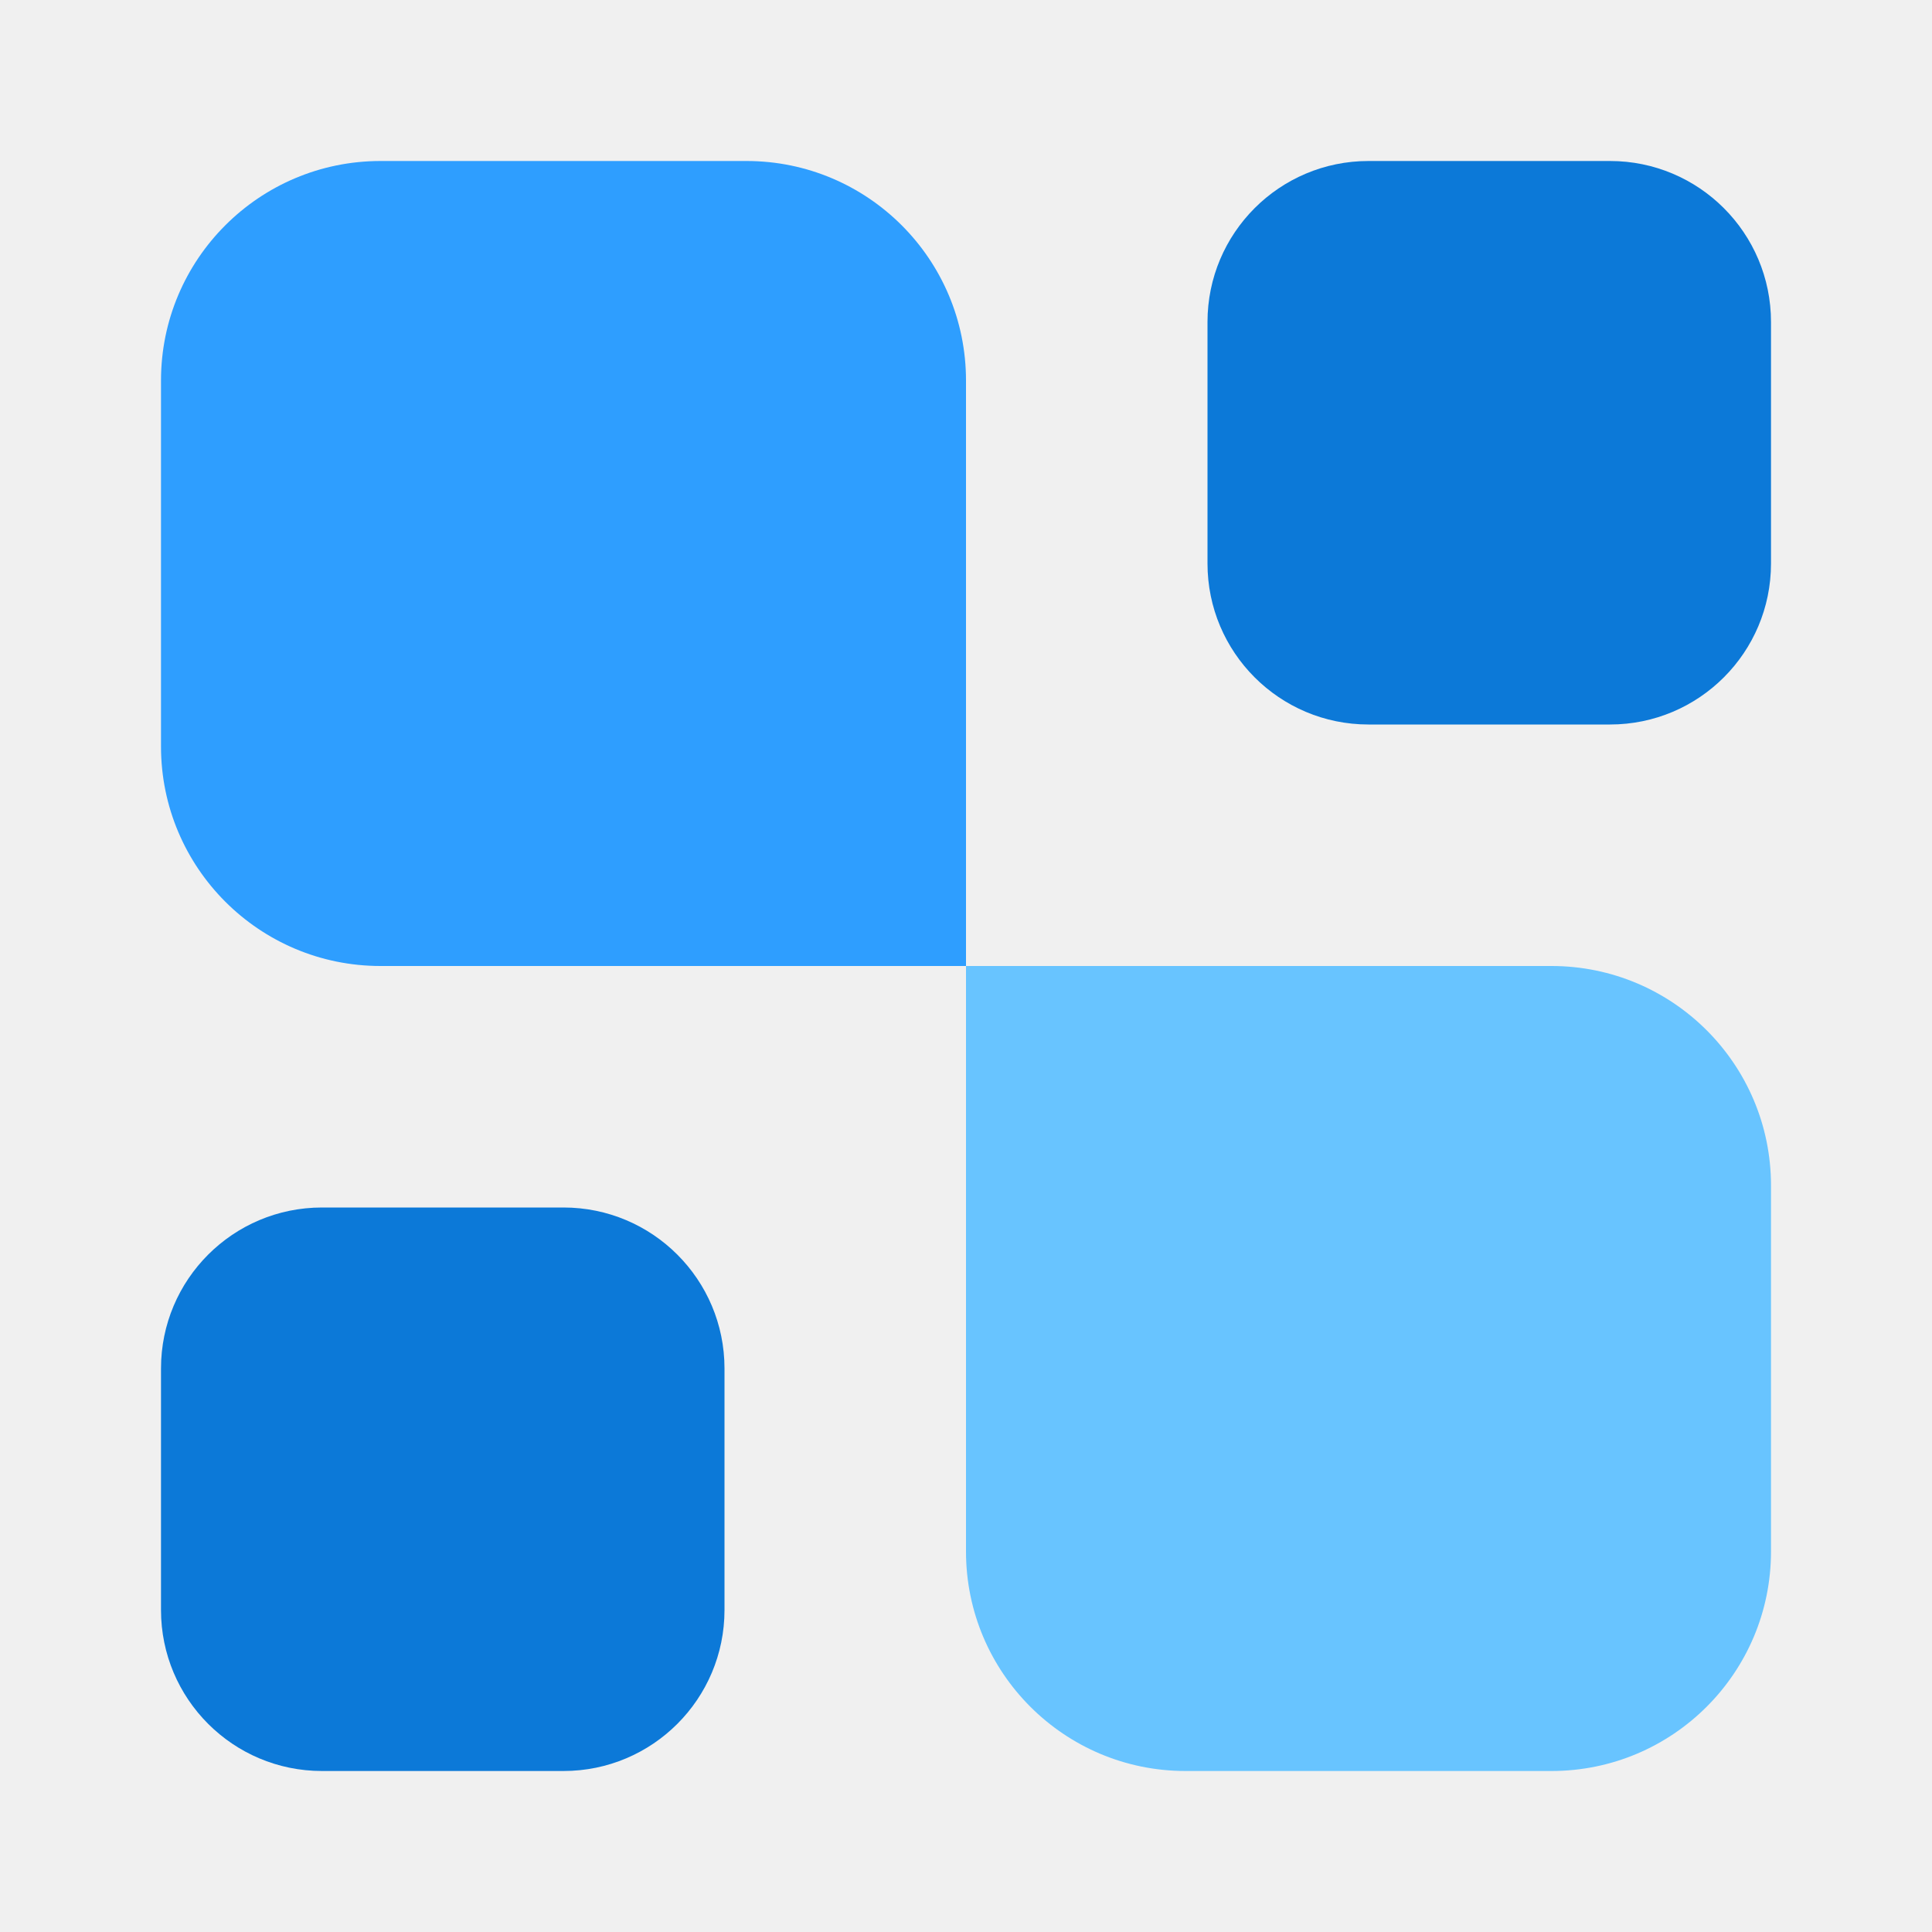
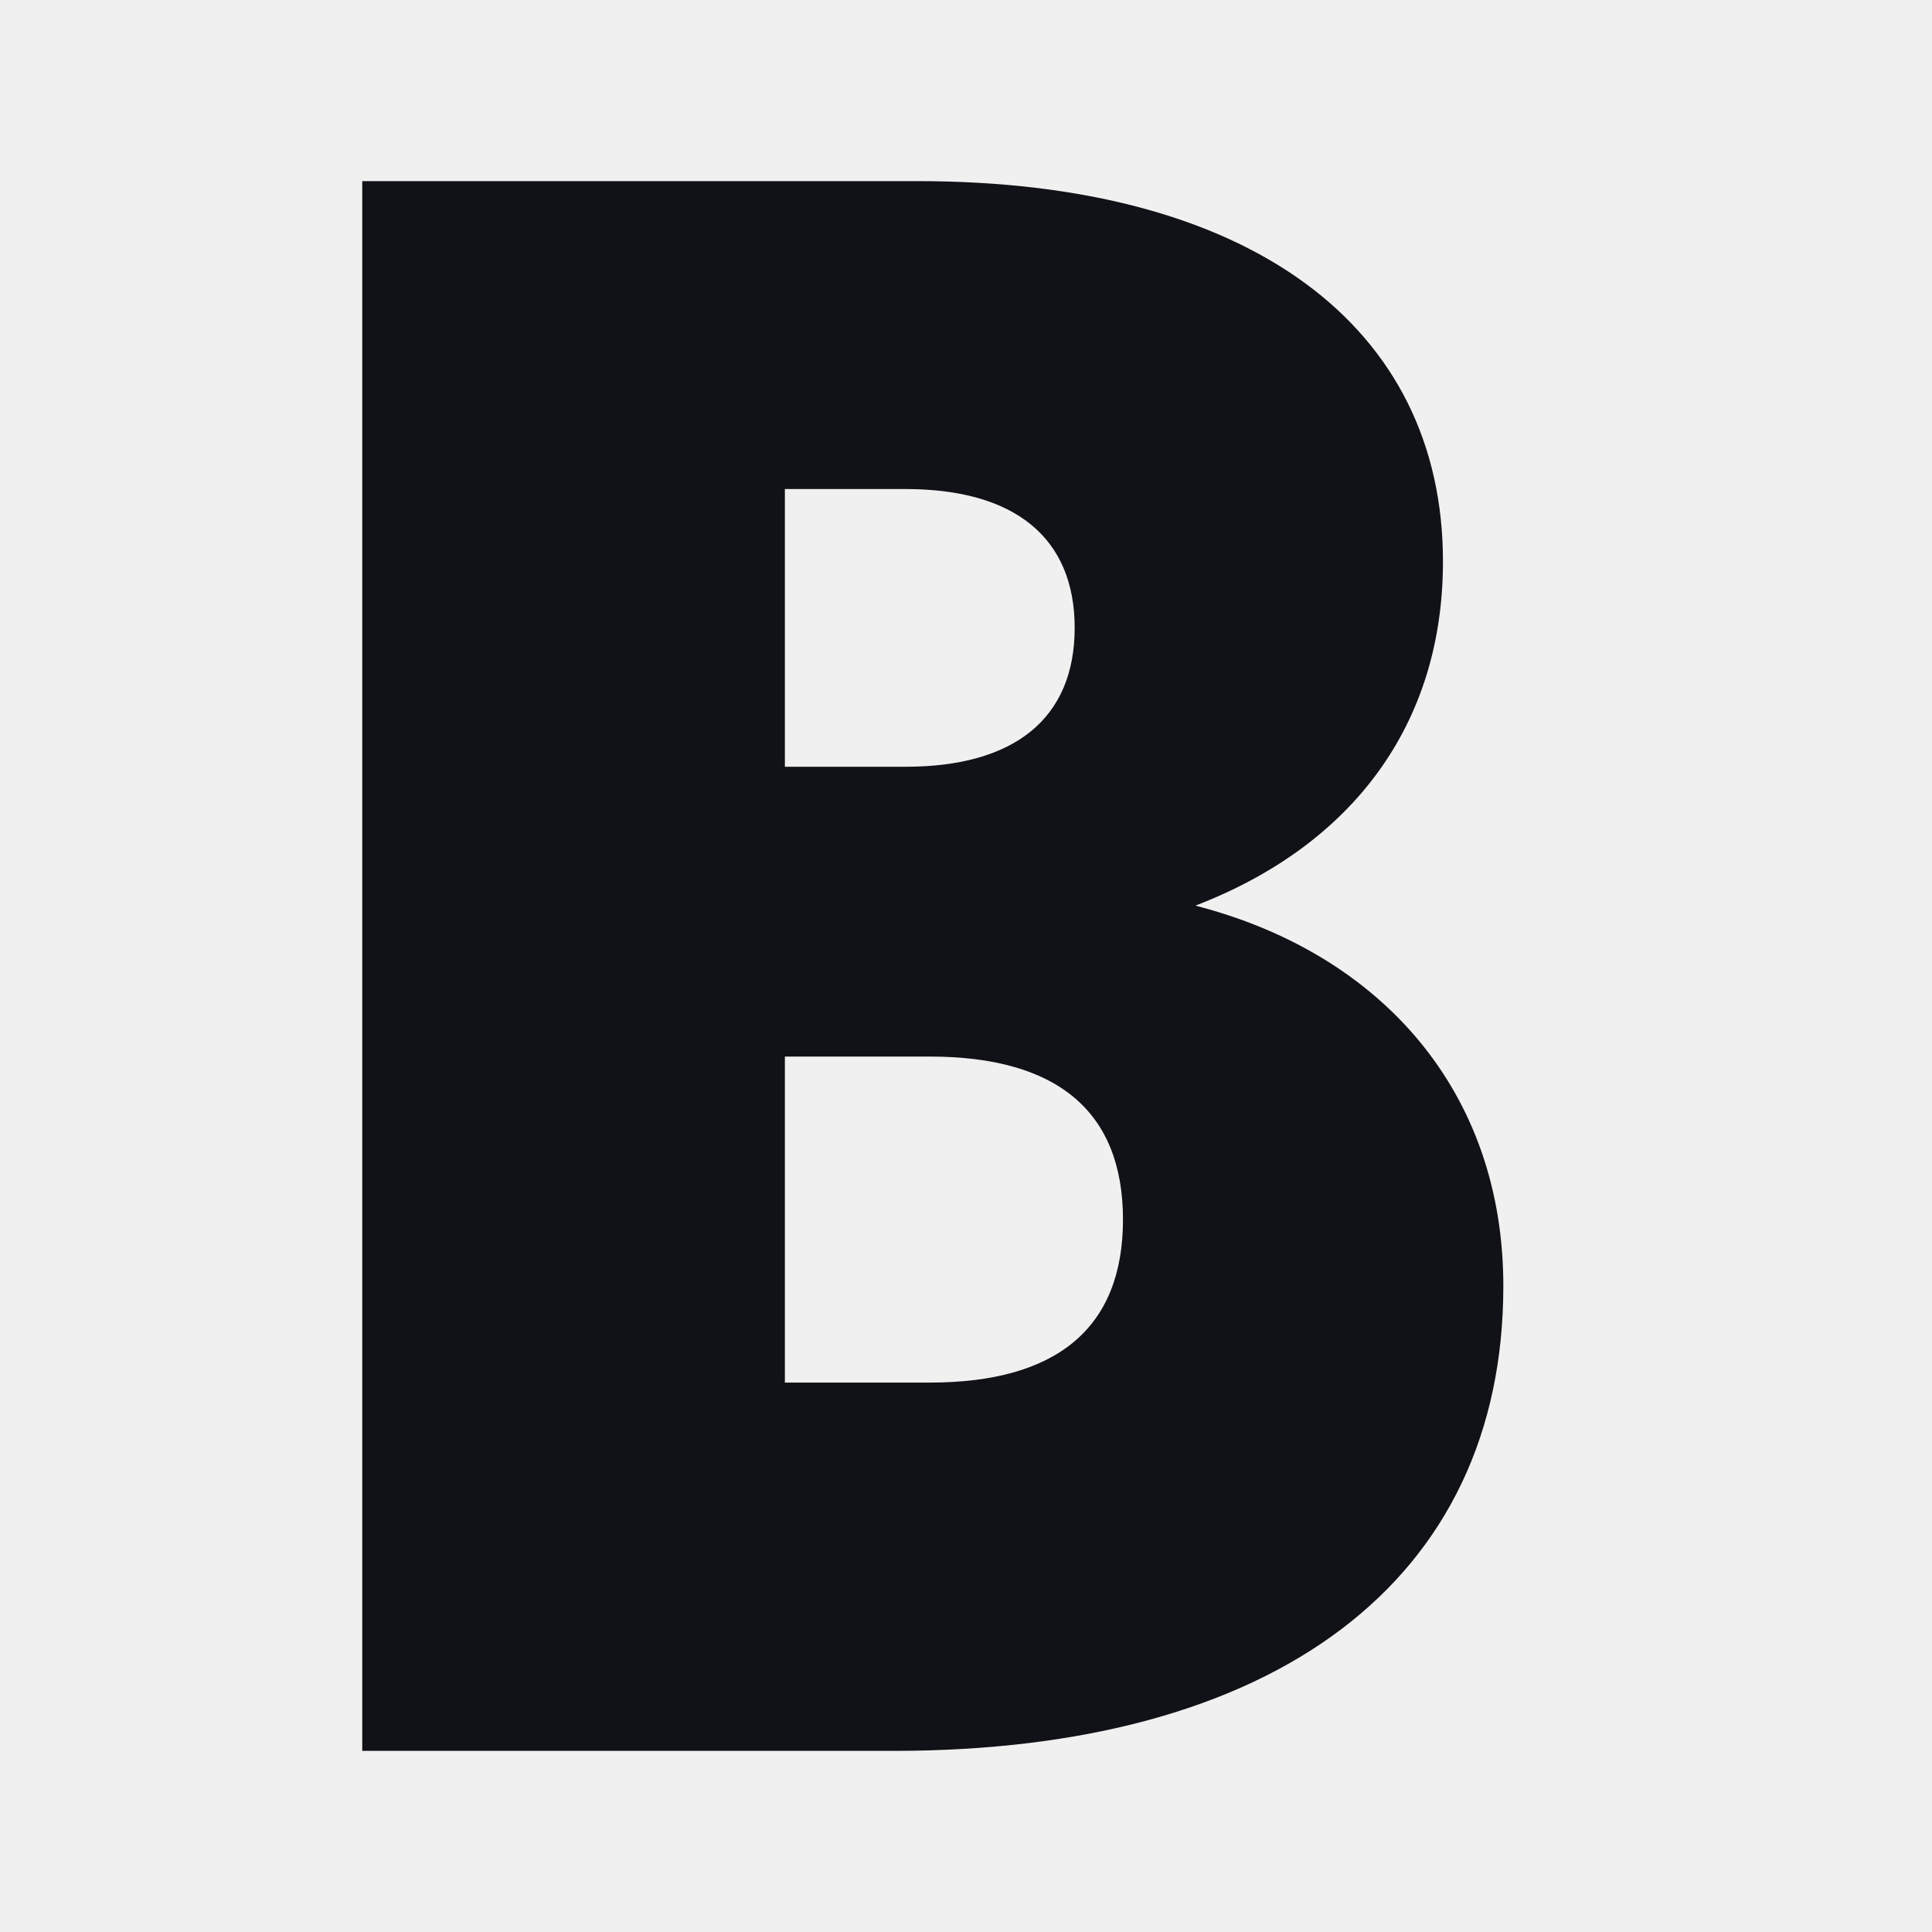
- <svg xmlns="http://www.w3.org/2000/svg" width="24" height="24" viewBox="0 0 24 24" fill="none">
-   <path d="M22 19.273C22 20.779 20.779 22 19.273 22H14.727C13.221 22 12 20.779 12 19.273V12H19.273C20.779 12 22 13.221 22 14.727V19.273Z" fill="#68C4FF" />
-   <path d="M20 2C21.105 2 22 2.895 22 4V7C22 8.105 21.105 9 20 9H17C15.895 9 15 8.105 15 7V4C15 2.895 15.895 2 17 2H20Z" fill="#0C79D8" />
-   <path d="M7 15C8.105 15 9 15.895 9 17V20C9 21.105 8.105 22 7 22H4C2.895 22 2 21.105 2 20V17C2 15.895 2.895 15 4 15H7Z" fill="#0C79D8" />
-   <path d="M12 12H4.727C3.221 12 2 10.779 2 9.273V4.727C2 3.221 3.221 2 4.727 2H9.273C10.779 2 12 3.221 12 4.727V12Z" fill="#2E9EFF" />
+ <svg xmlns="http://www.w3.org/2000/svg" viewBox="0 0 32 32">
+   <style>
+     path { fill: #111217; }
+     @media (prefers-color-scheme: dark) { path { fill: #ffffff; } }
+   </style>
+   <path fill-rule="evenodd" d="M6 3h9.2c5.5 0 8.7 2.4 8.7 6.3 0 2.7-1.5 4.7-4.1 5.7 3.1.8 5.1 3.1 5.1 6.3 0 4.9-3.8 7.7-10.1 7.7H6V3Zm7 5.1v4.6h2c1.8 0 2.8-.8 2.8-2.3s-1-2.3-2.8-2.3h-2Zm0 9.4v5.4h2.4c2.1 0 3.2-.9 3.2-2.7s-1.1-2.7-3.2-2.7H13Z" />
</svg>
